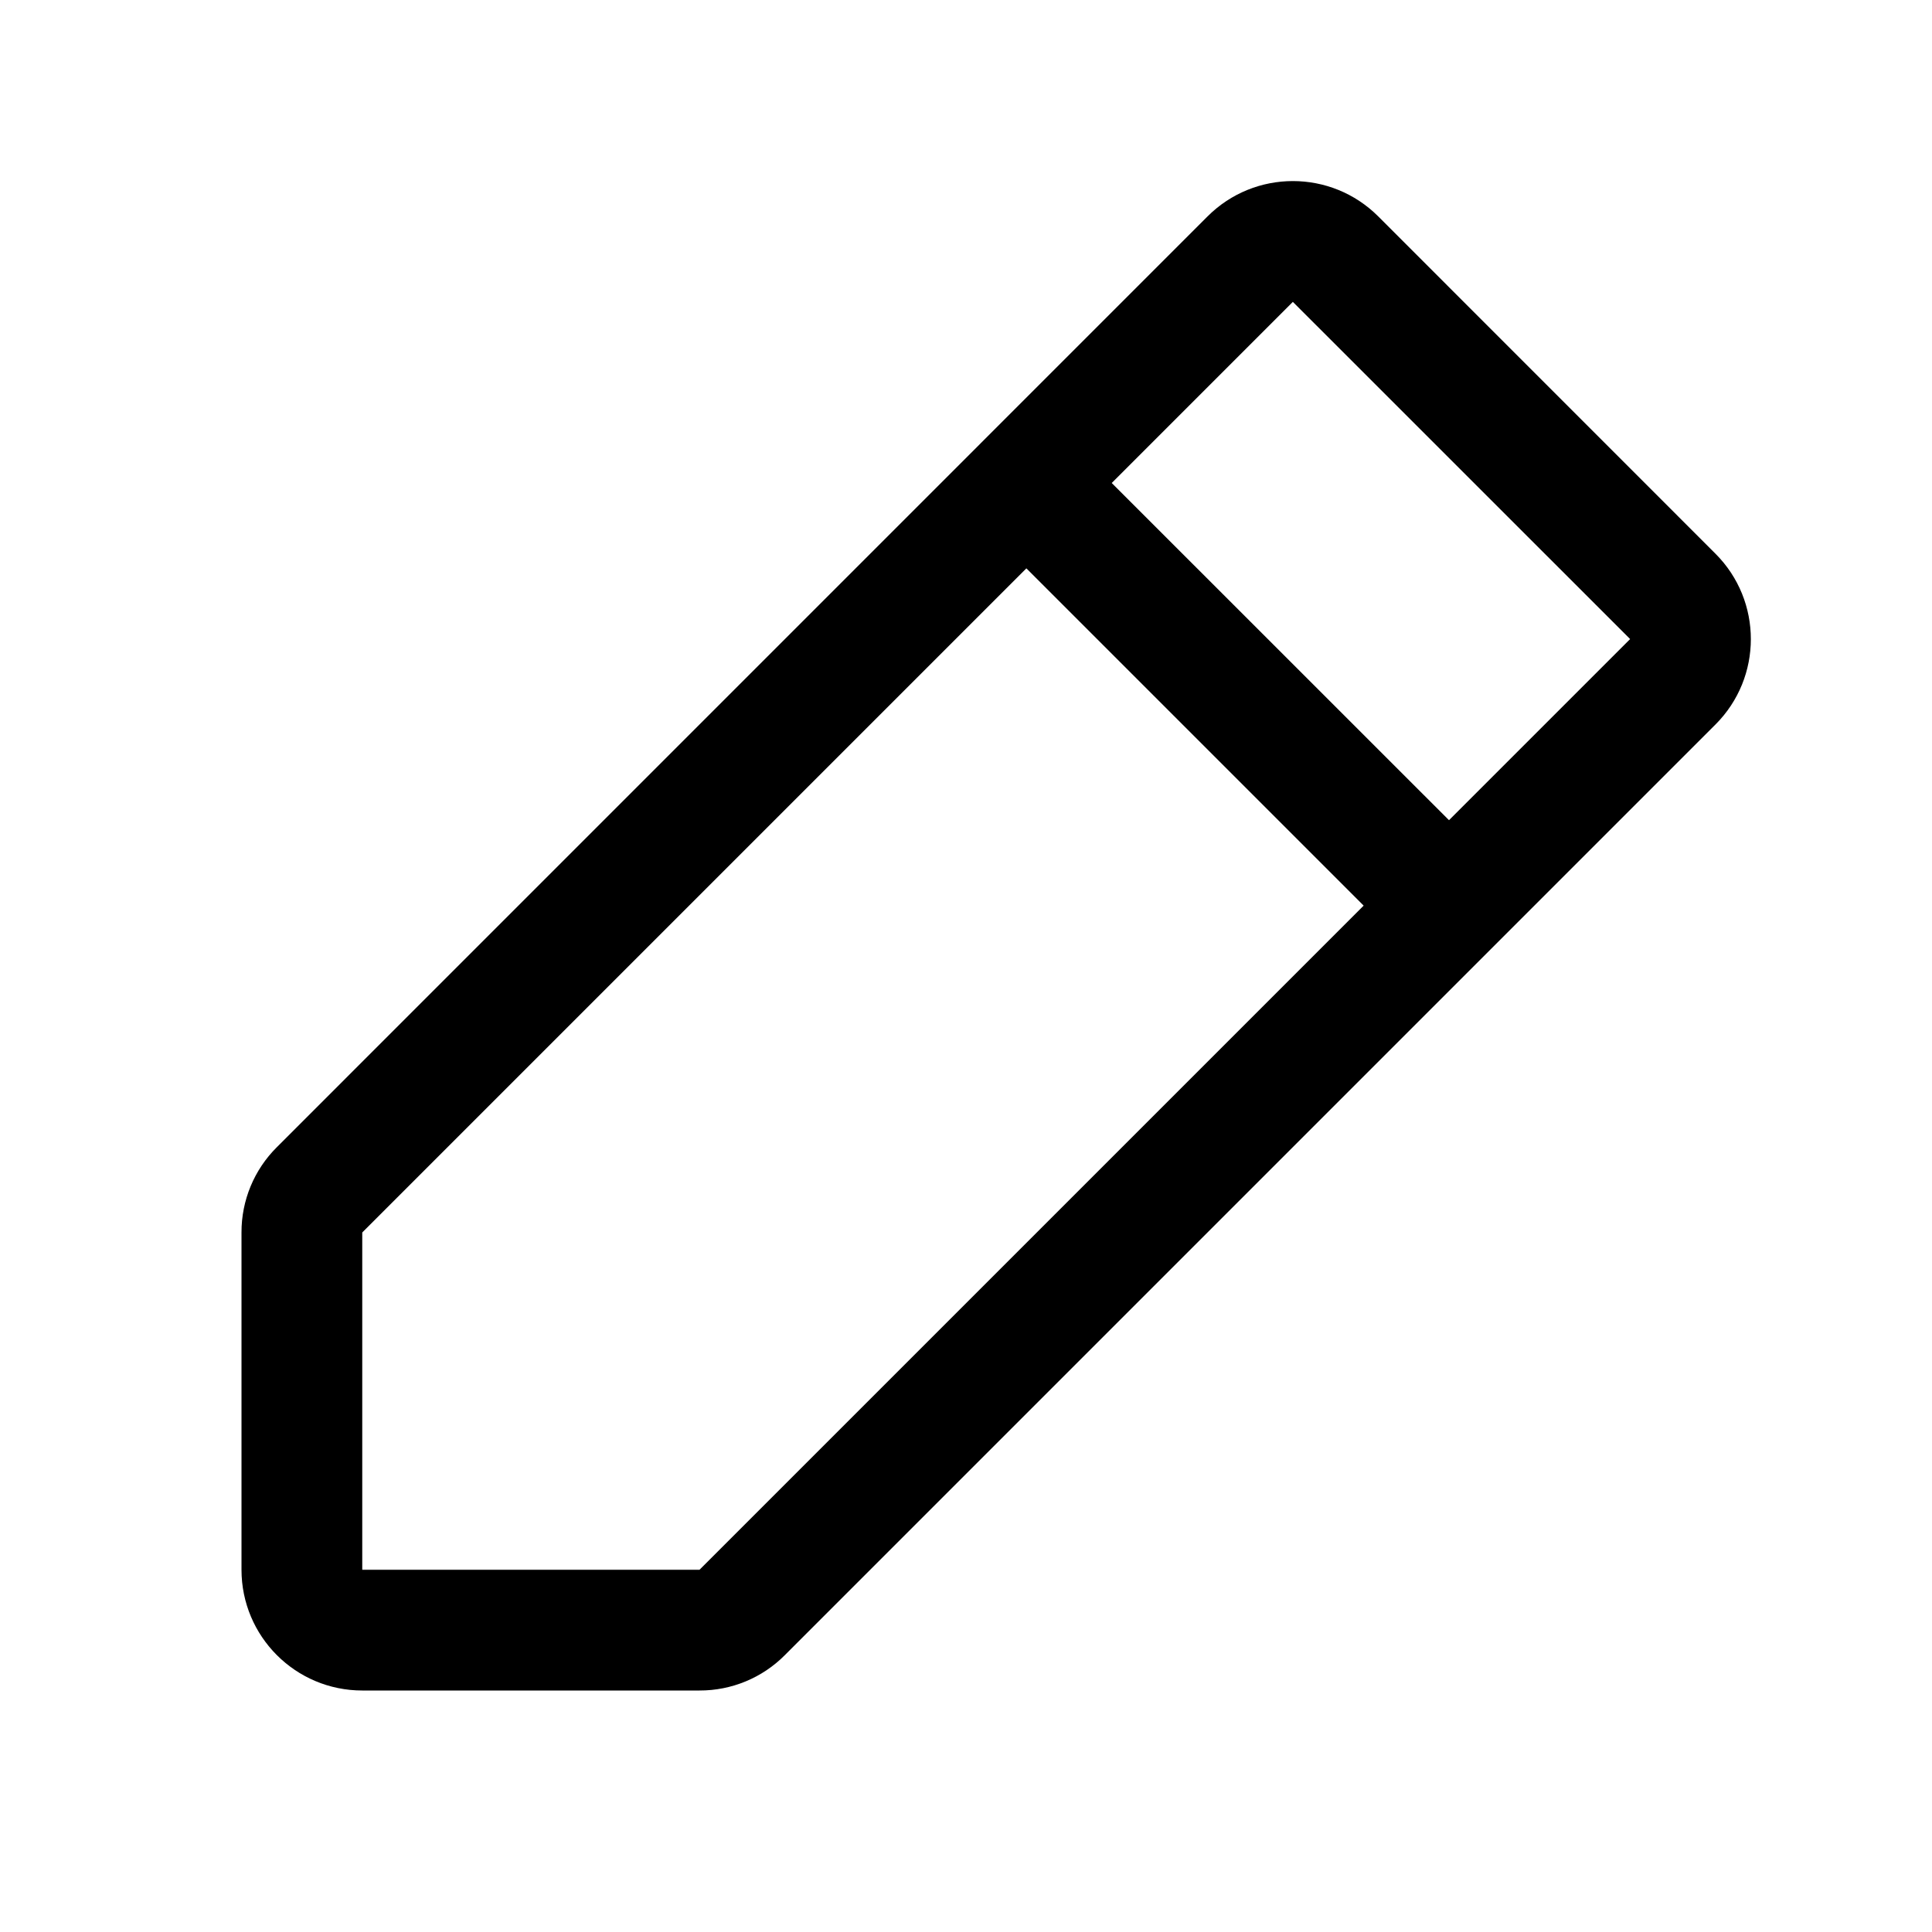
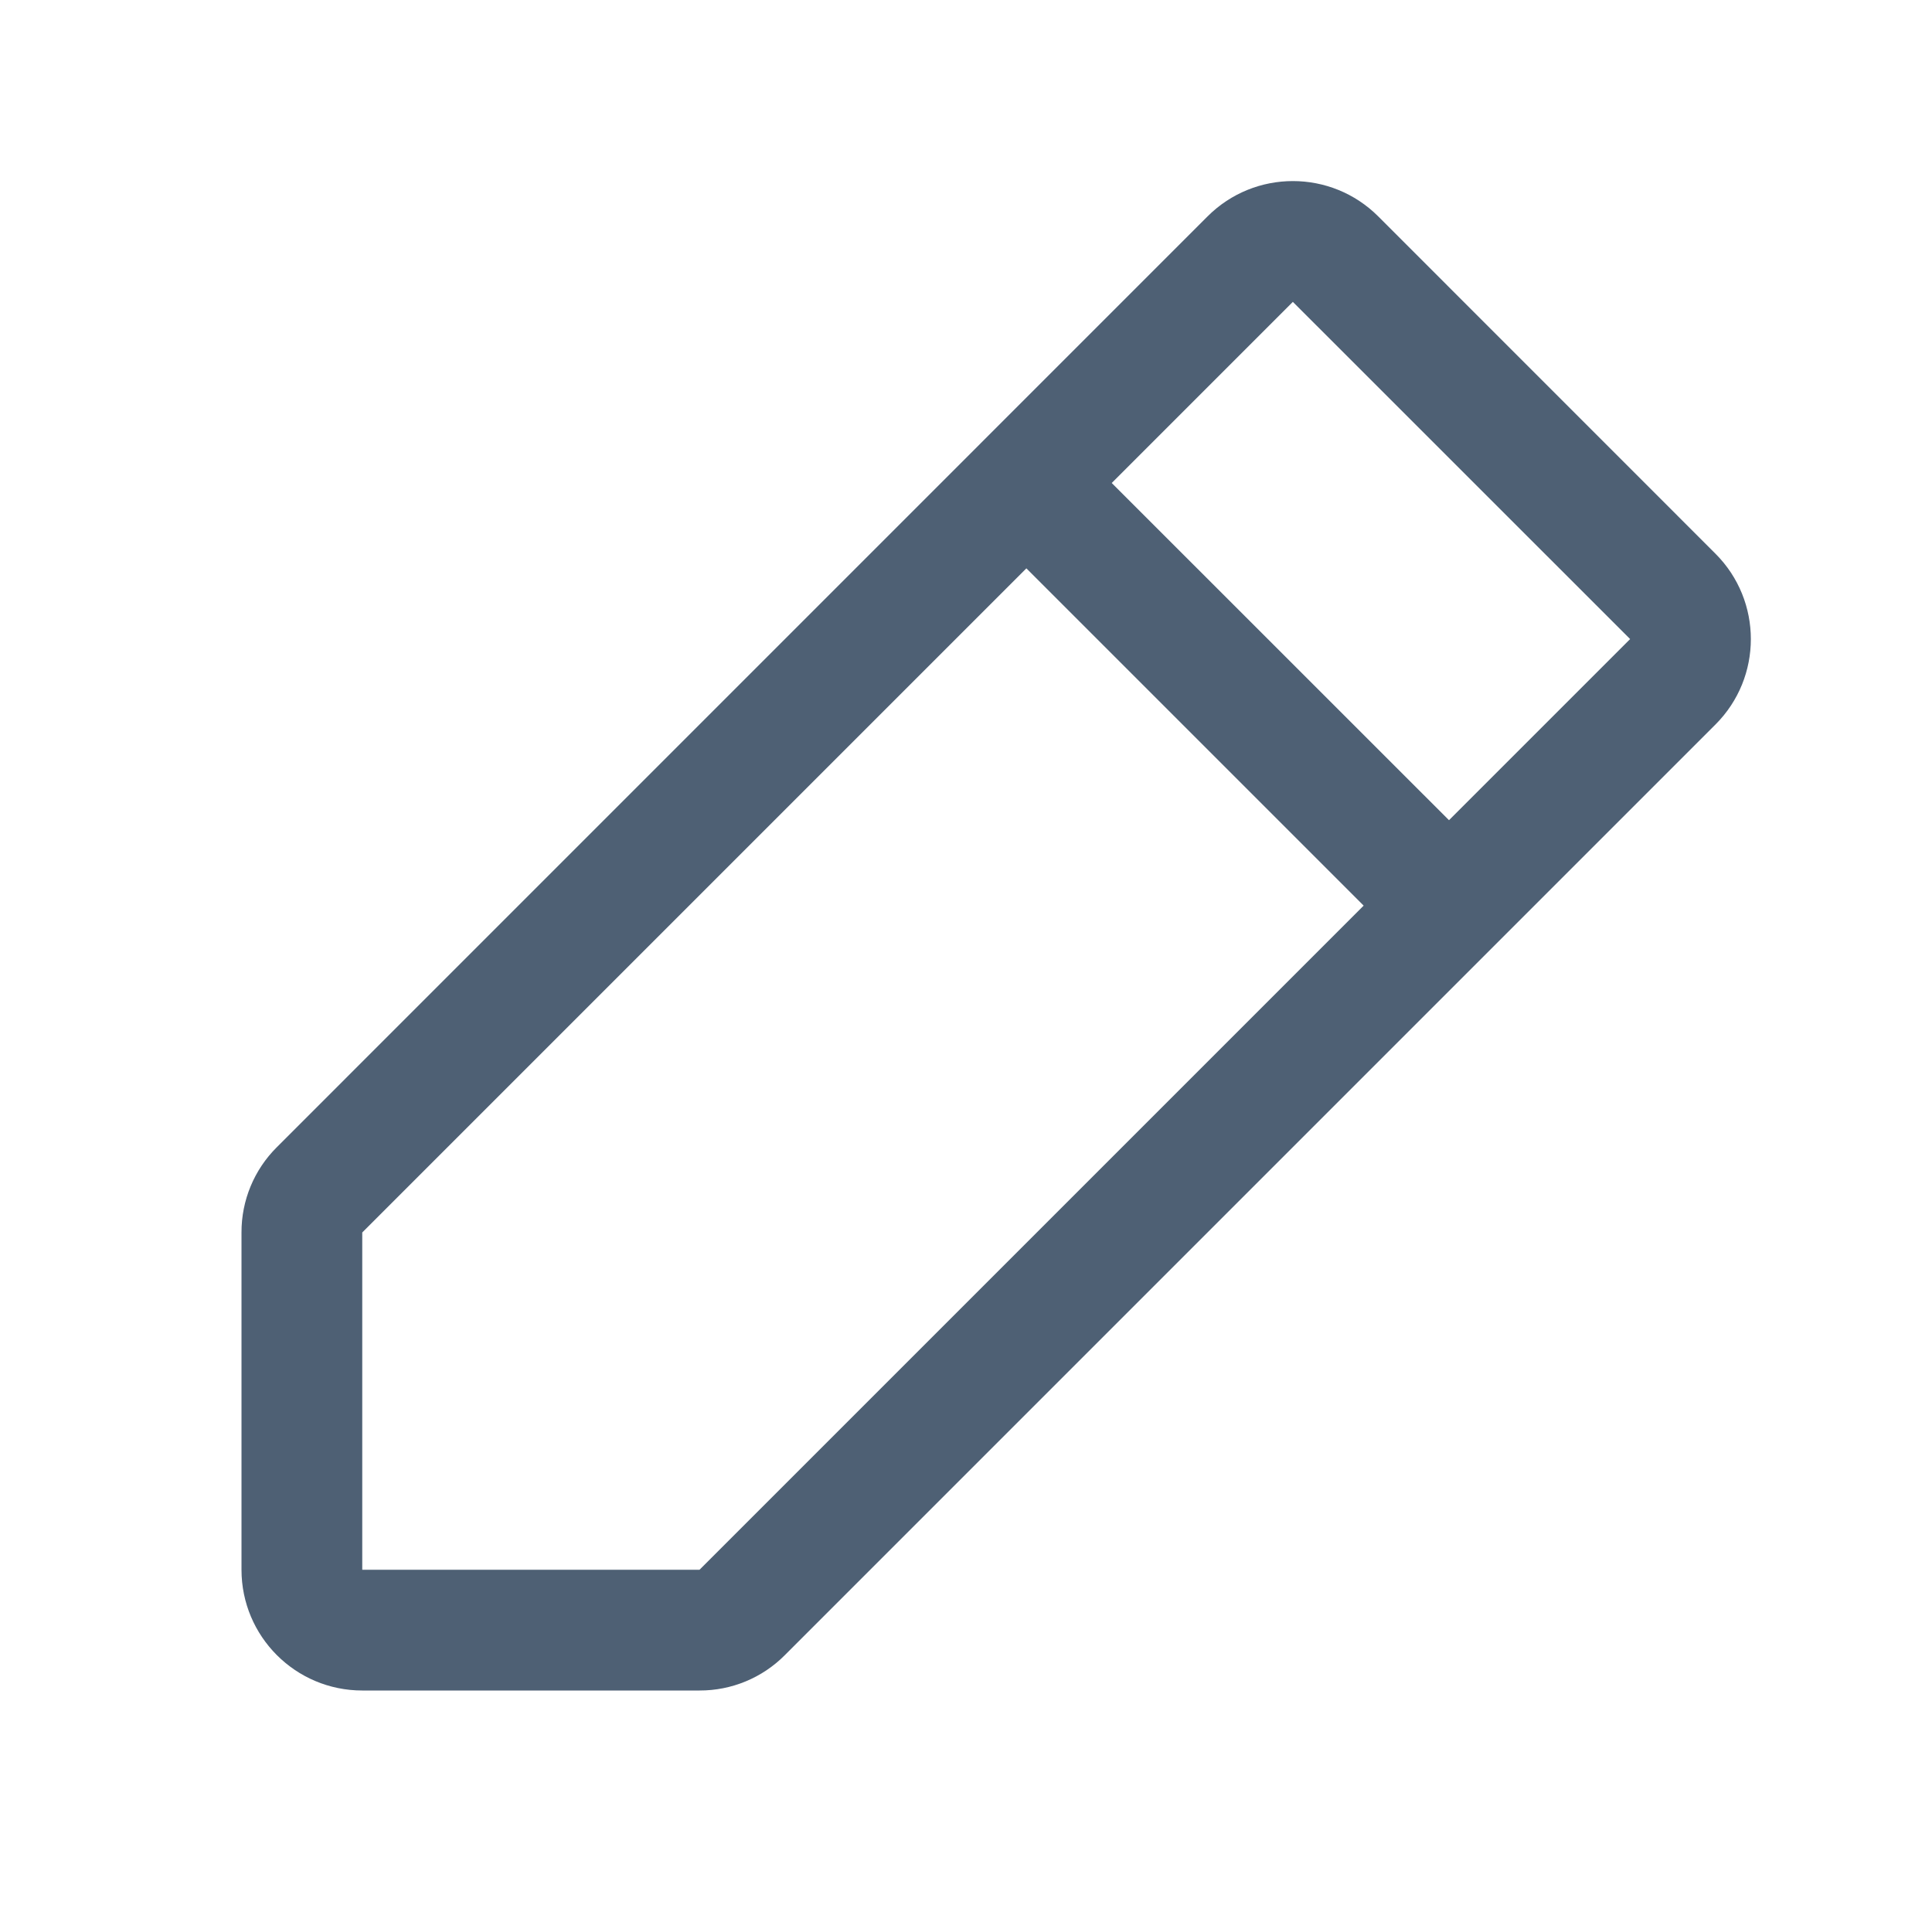
- <svg xmlns="http://www.w3.org/2000/svg" width="32" height="32" fill="#000000" viewBox="0 0 256 256">
+ <svg xmlns="http://www.w3.org/2000/svg" width="24" height="24" fill="#4e6074" viewBox="0 0 256 256">
  <path d="M227.31,73.37,182.63,28.68a16,16,0,0,0-22.63,0L36.69,152A15.86,15.86,0,0,0,32,163.31V208a16,16,0,0,0,16,16H92.69A15.86,15.86,0,0,0,104,219.31L227.31,96a16,16,0,0,0,0-22.63ZM92.69,208H48V163.31l88-88L180.69,120ZM192,108.68,147.31,64l24-24L216,84.68Z" />
</svg>
